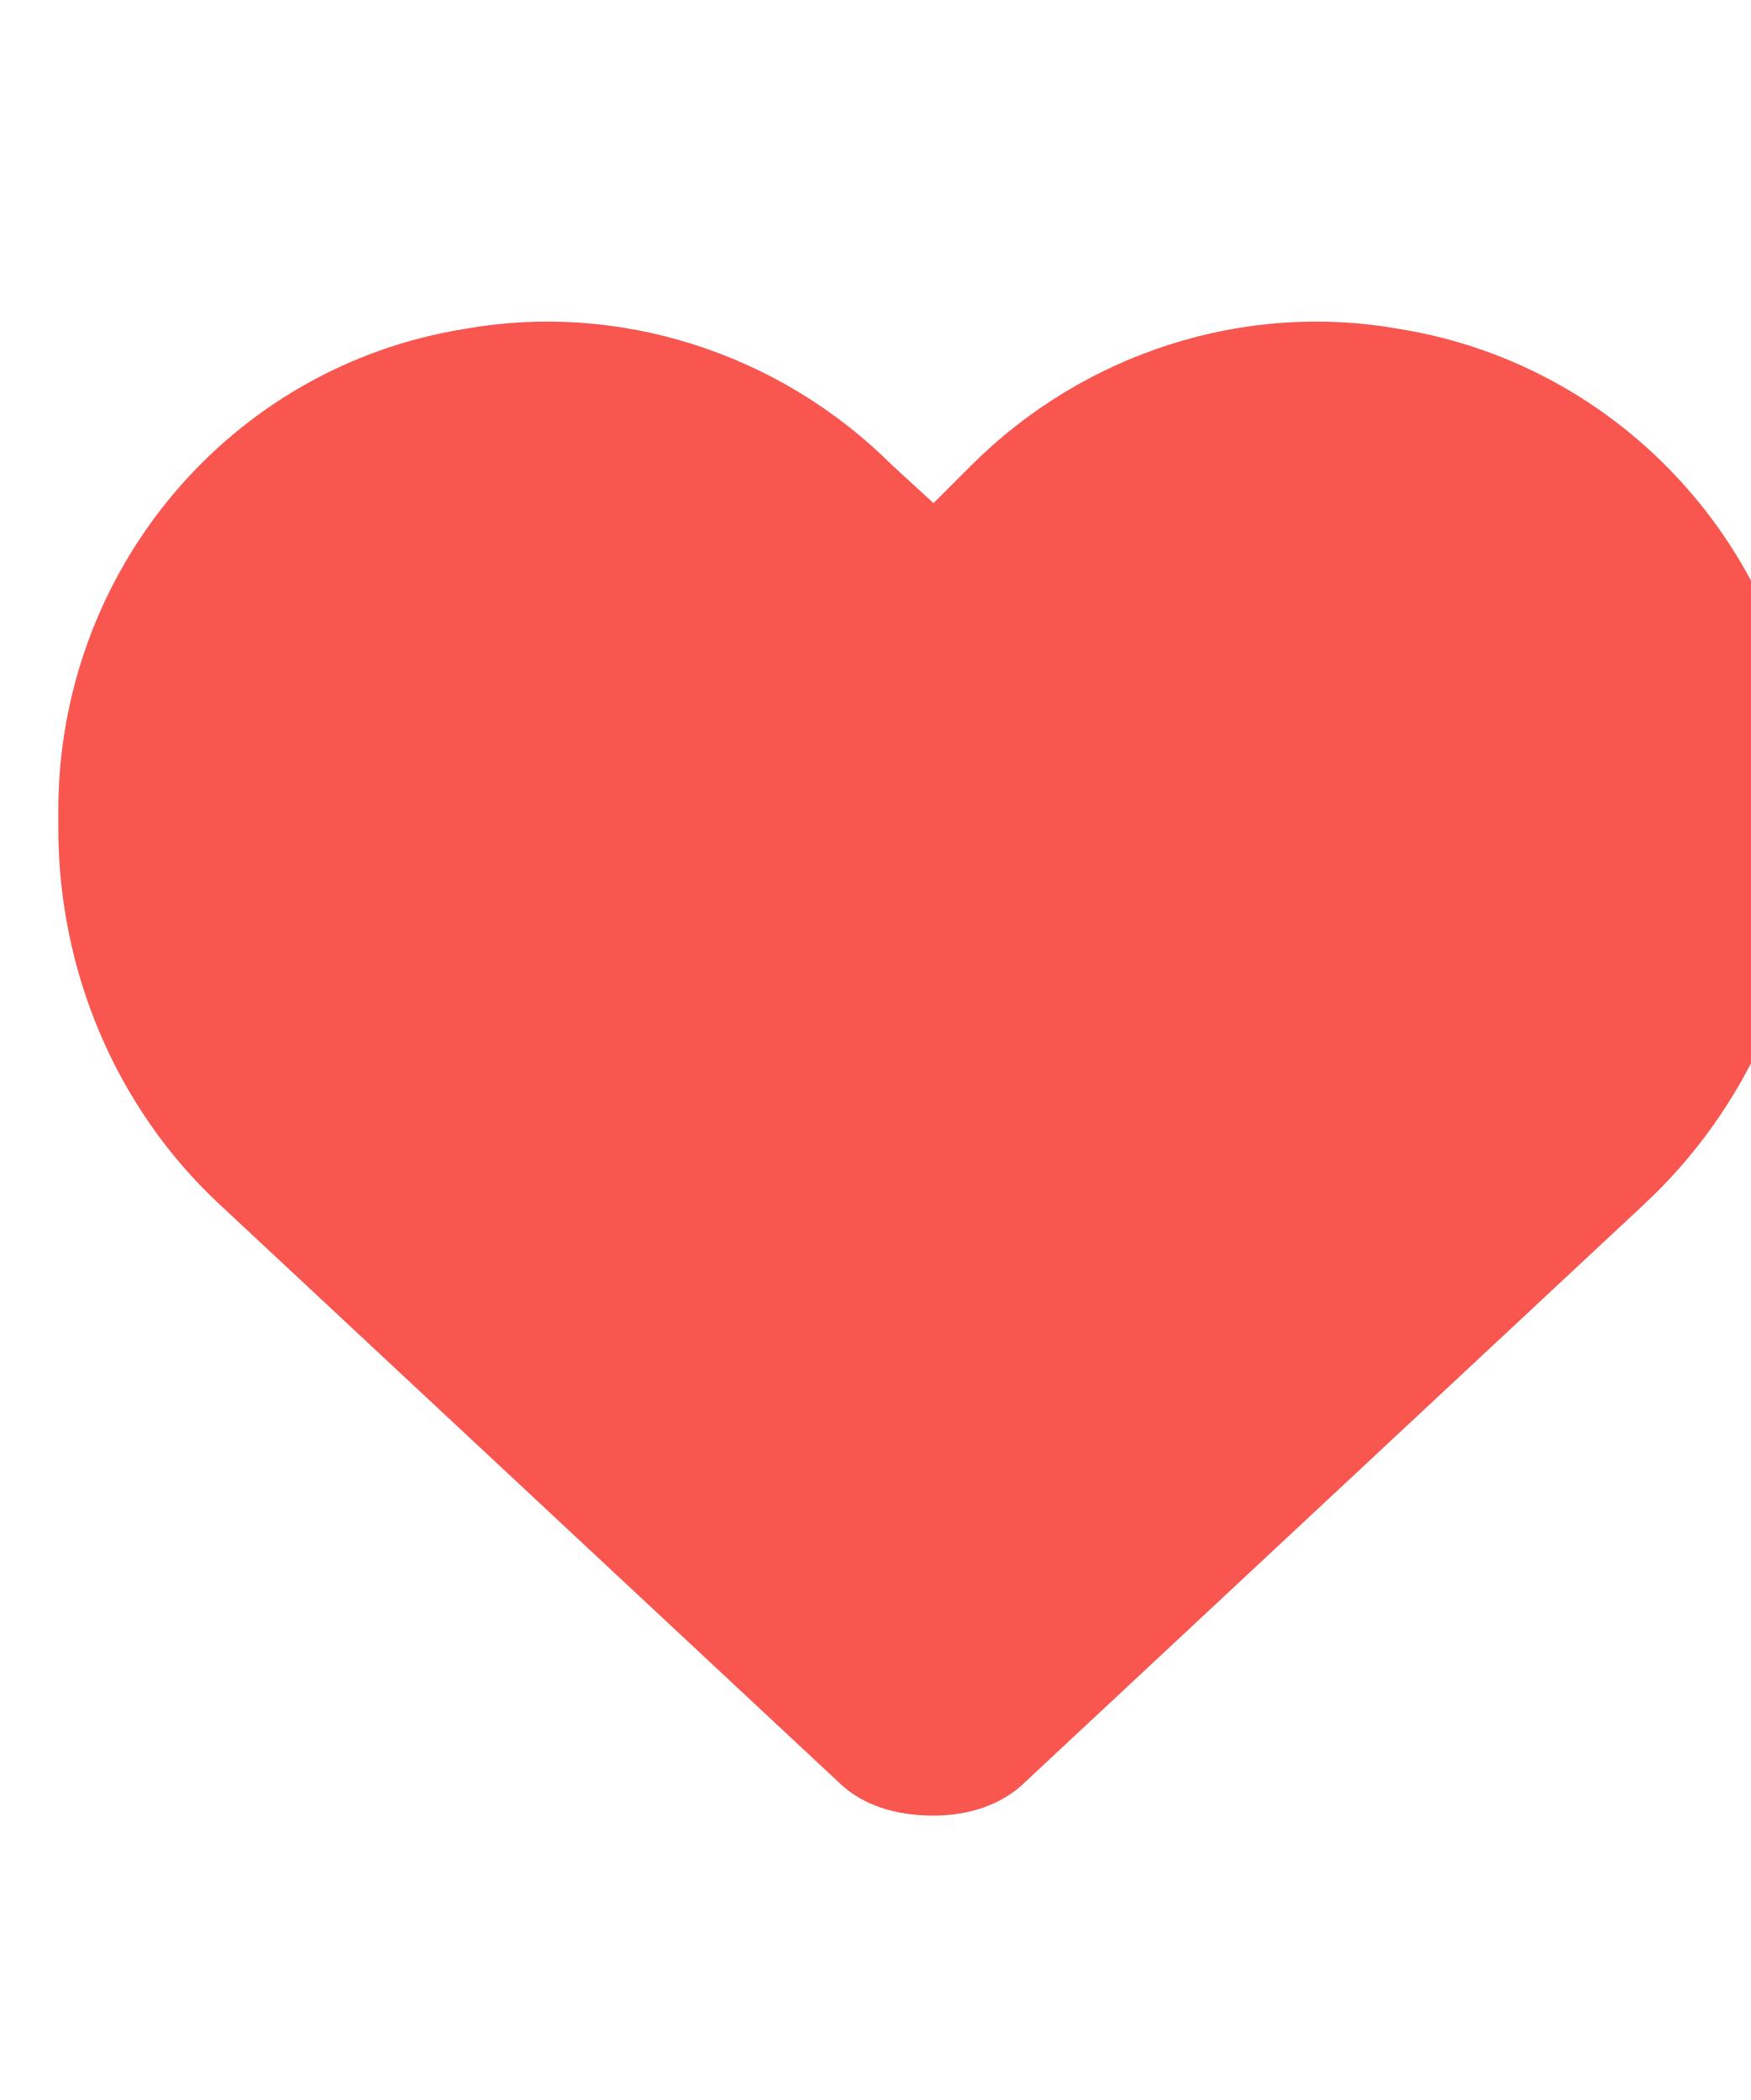
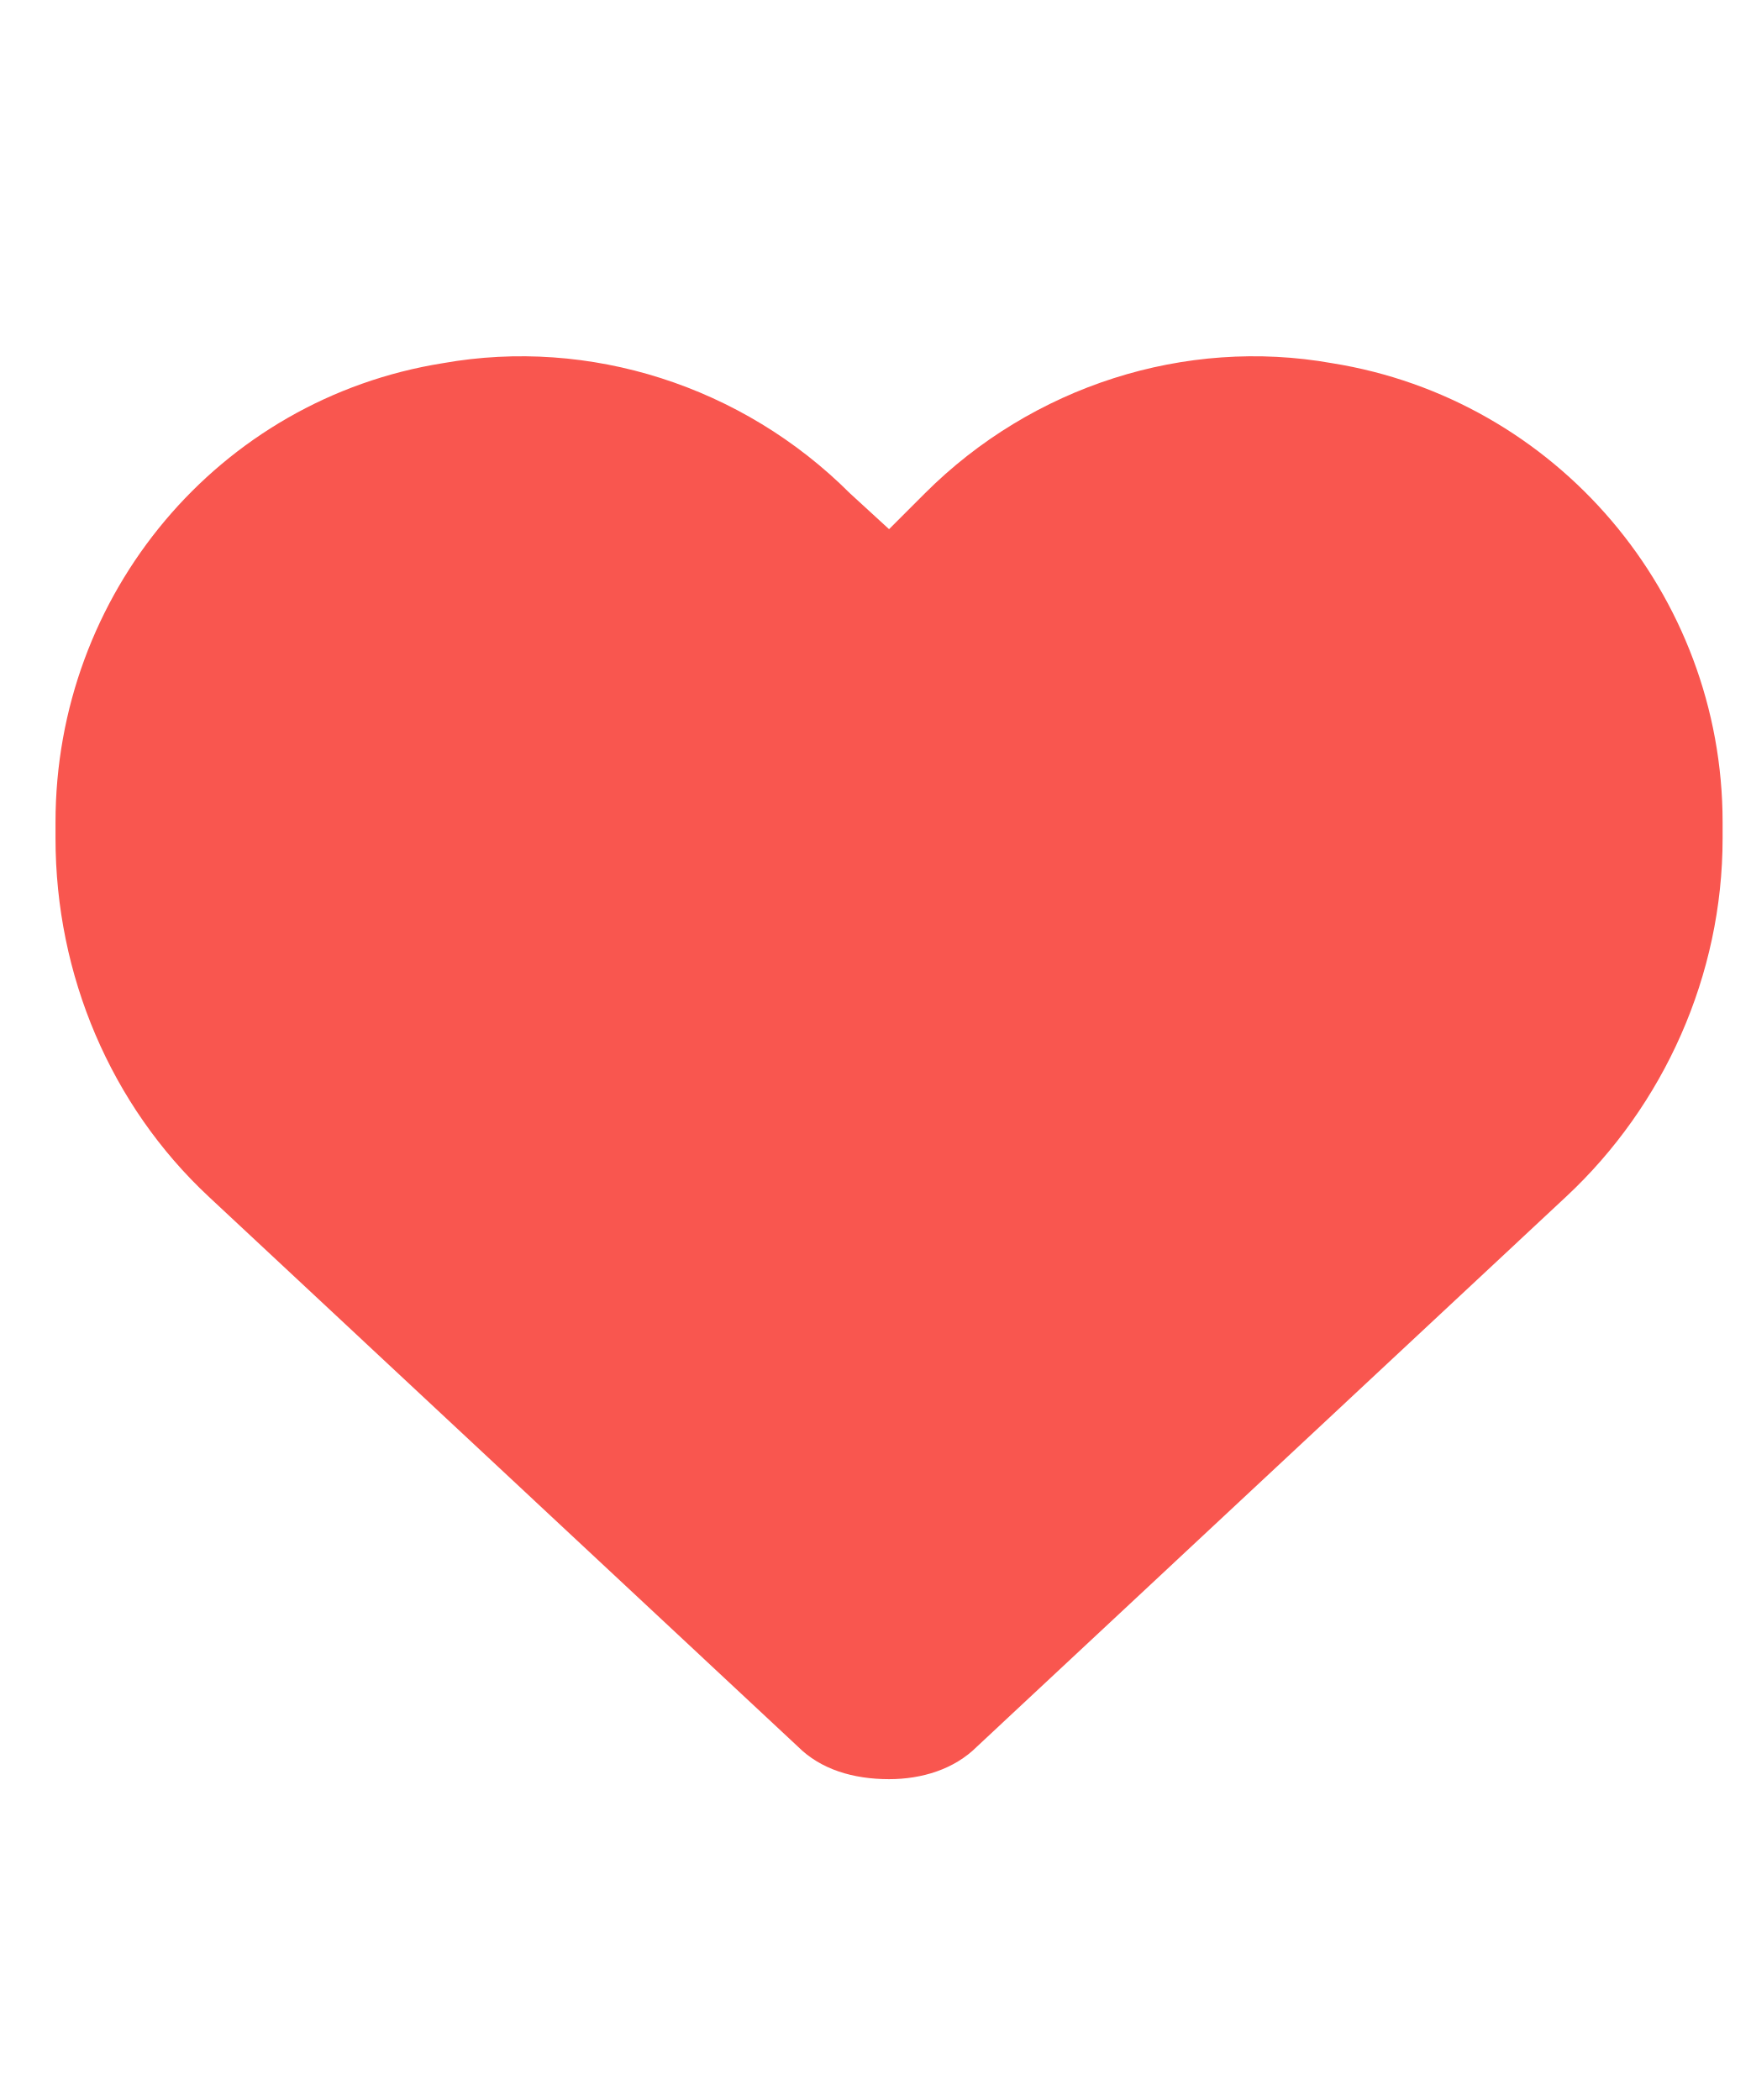
- <svg xmlns="http://www.w3.org/2000/svg" width="20" height="24" viewBox="0 0 20 19" fill="none">
+ <svg xmlns="http://www.w3.org/2000/svg" width="20" height="24" viewBox="0 0 21 19" fill="none">
  <path d="M0.666 6.961V6.766C0.666 4.031 2.619 1.688 5.314 1.258C7.072 0.945 8.908 1.531 10.197 2.82L10.666 3.25L11.096 2.82C12.385 1.531 14.221 0.945 15.979 1.258C18.674 1.688 20.666 4.031 20.666 6.766V6.961C20.666 8.602 19.963 10.164 18.791 11.258L11.721 17.859C11.447 18.133 11.057 18.25 10.666 18.25C10.236 18.25 9.846 18.133 9.572 17.859L2.502 11.258C1.33 10.164 0.666 8.602 0.666 6.961Z" fill="#F9564F" />
</svg>
